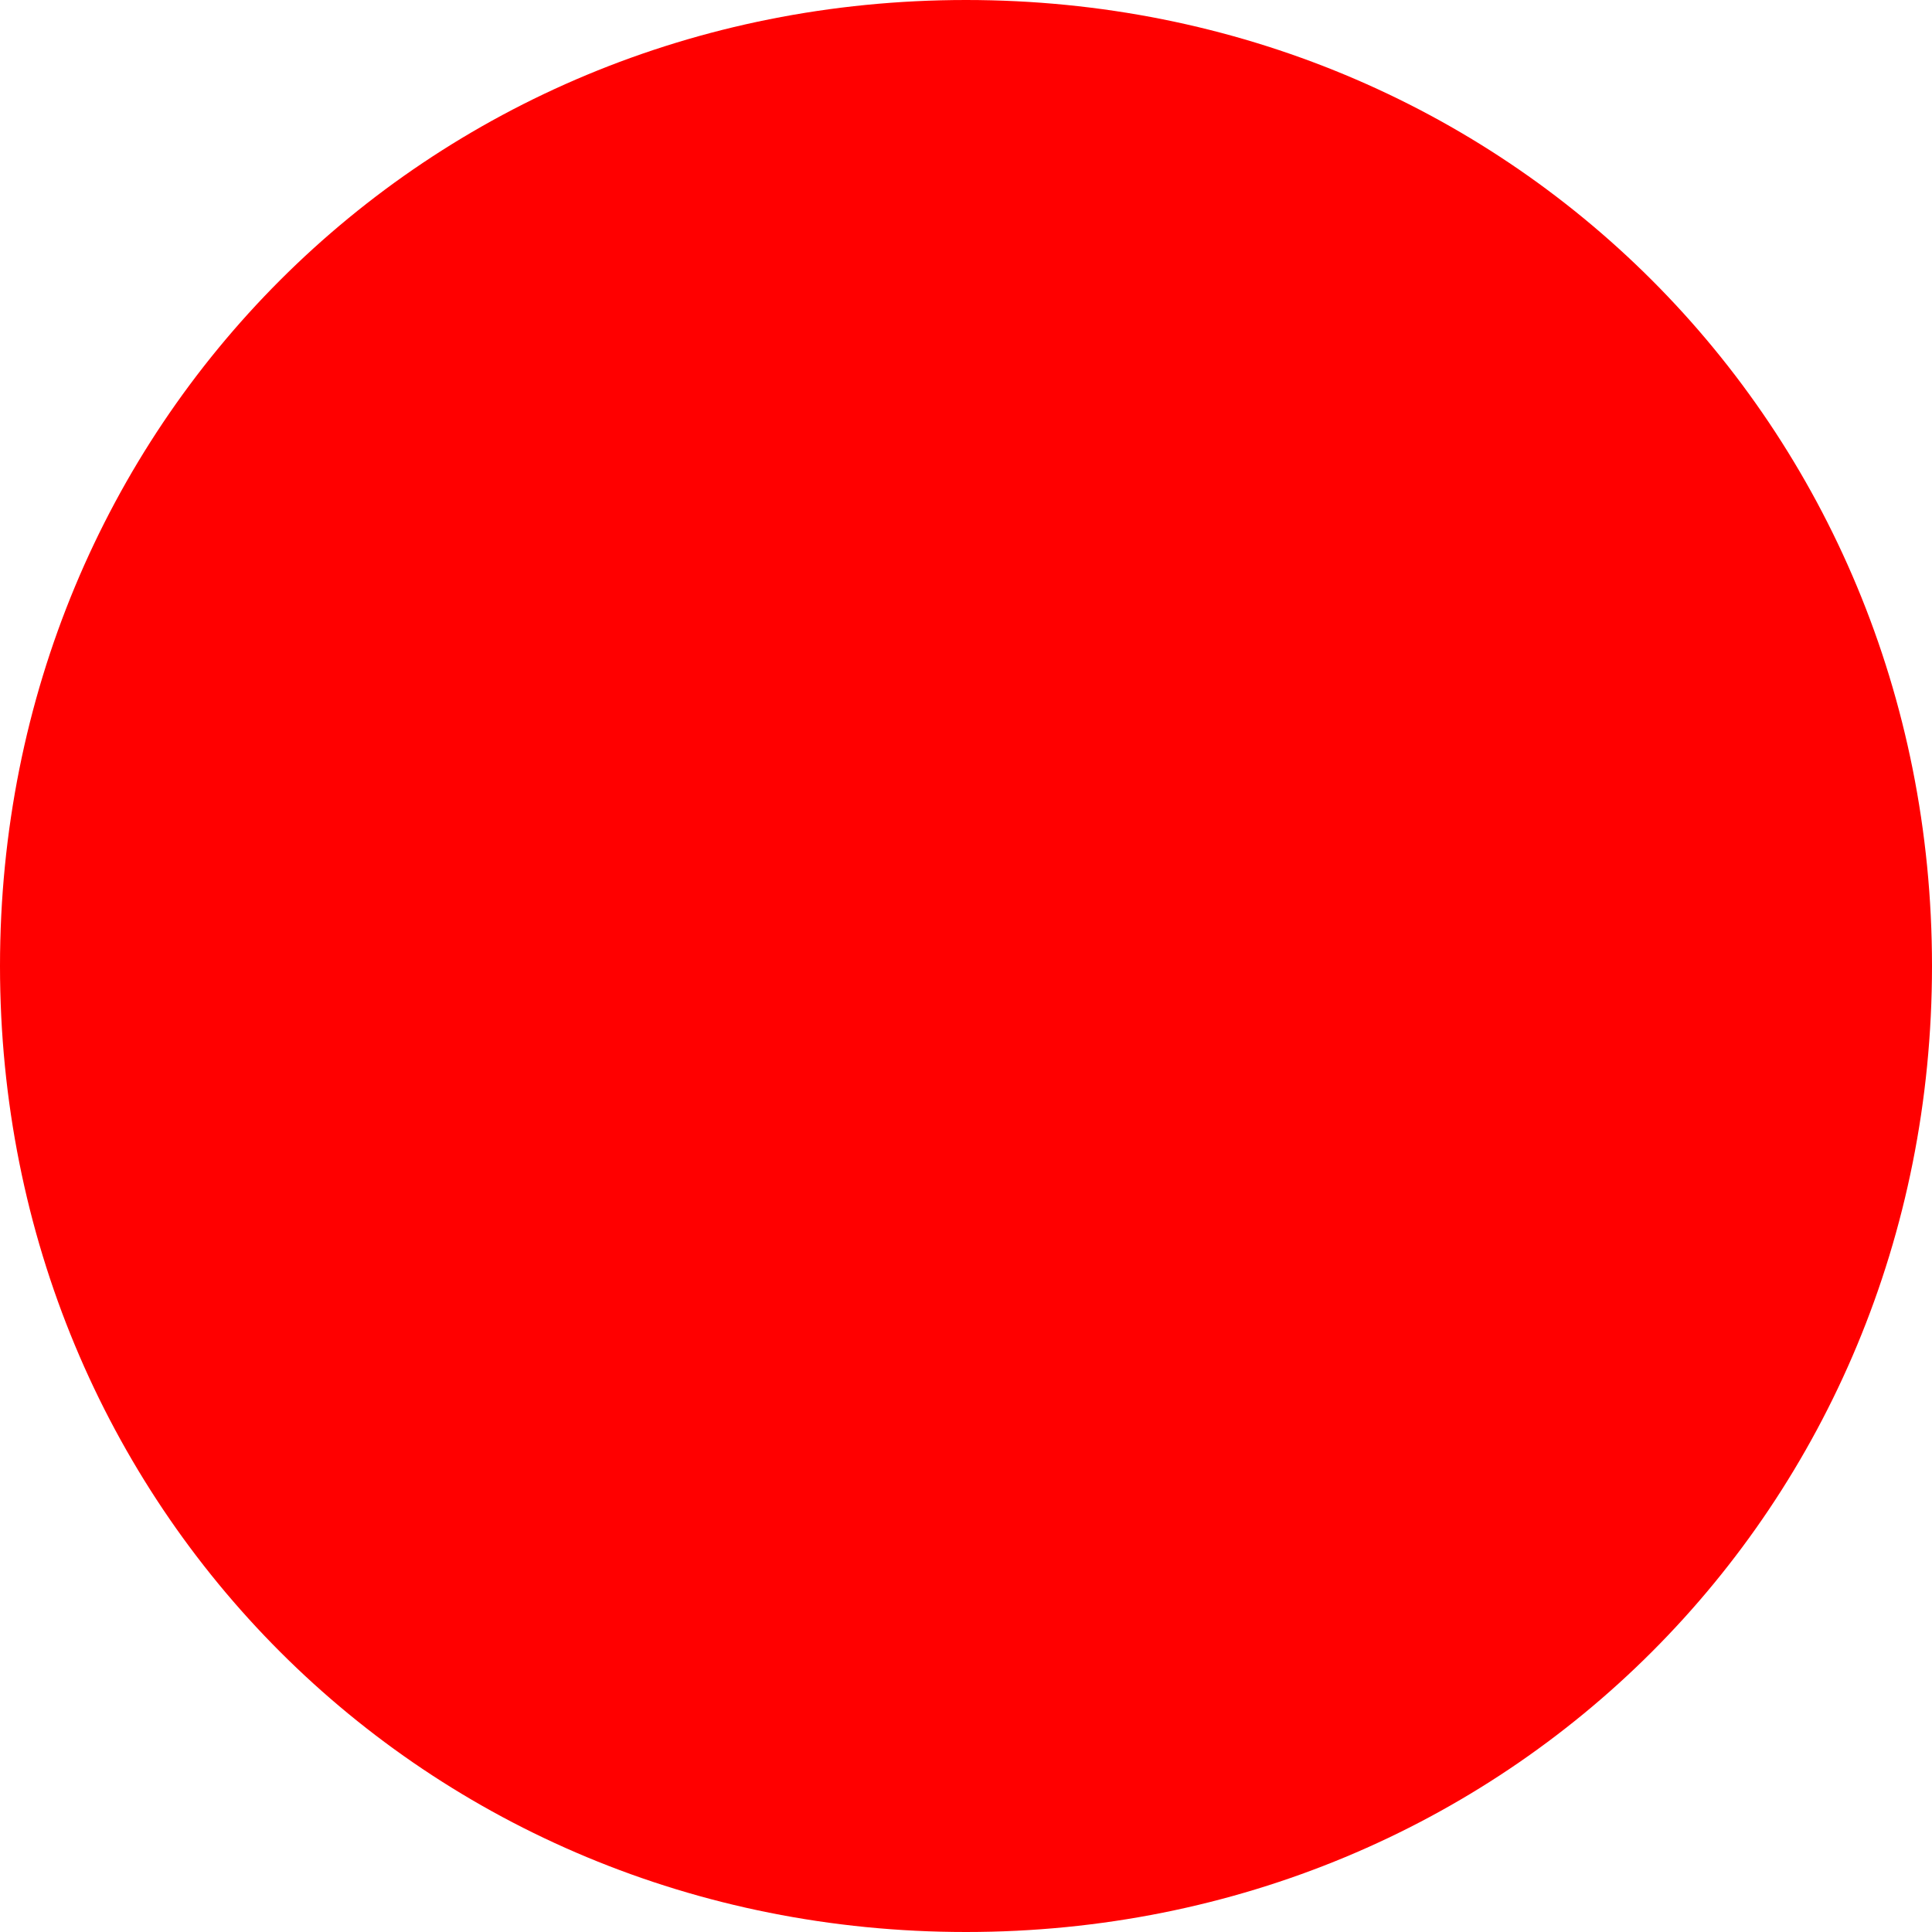
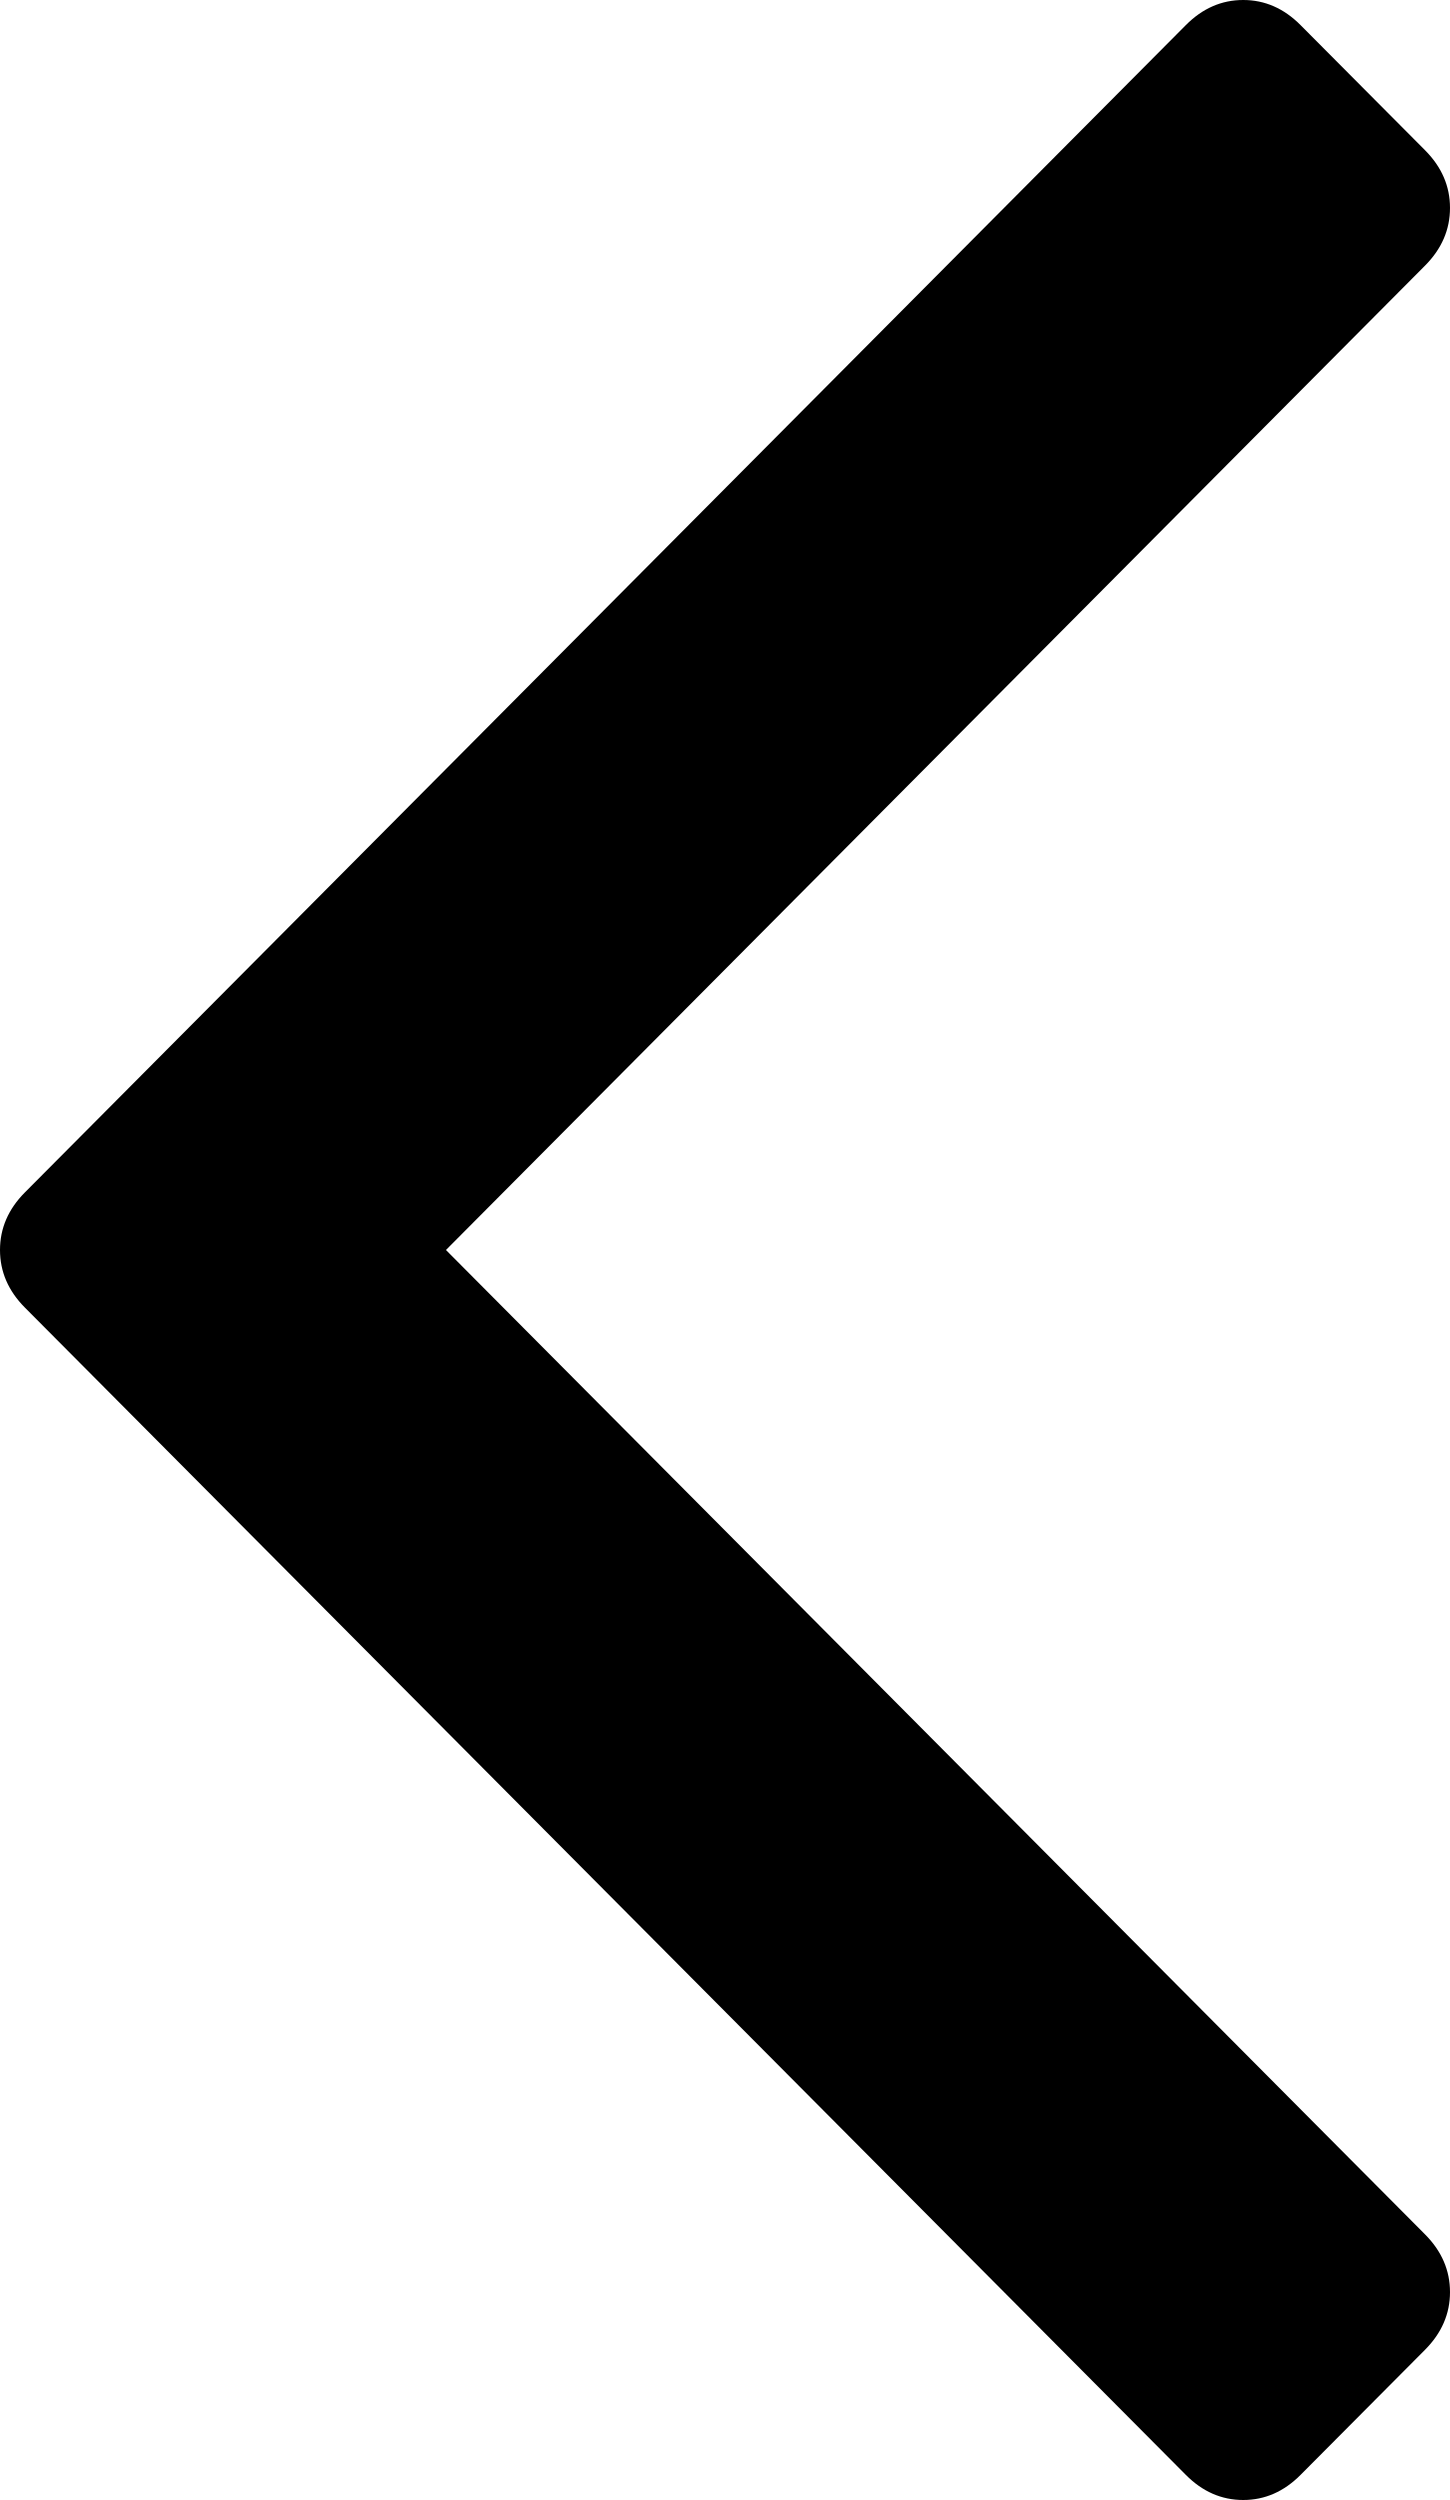
- <svg xmlns="http://www.w3.org/2000/svg" version="1.1" width="50px" height="50px">
-   <g transform="matrix(1 0 0 1 -930 -840 )">
-     <path d="M 955 840  C 969 840  980 851  980 865  C 980 879  969 890  955 890  C 941 890  930 879  930 865  C 930 851  941 840  955 840  Z " fill-rule="nonzero" fill="#ff0000" stroke="none" />
+ <svg xmlns="http://www.w3.org/2000/svg" version="1.1" width="29px" height="50px">
+   <g transform="matrix(1 0 0 1 -51 -564 )">
+     <path d="M 28.502 3.006  C 28.834 3.34  29 3.724  29 4.158  C 29 4.593  28.834 4.977  28.502 5.311  L 8.919 25  L 28.502 44.689  C 28.834 45.023  29 45.407  29 45.842  C 29 46.276  28.834 46.66  28.502 46.994  L 26.01 49.499  C 25.678 49.833  25.296 50  24.864 50  C 24.432 50  24.05 49.833  23.718 49.499  L 0.498 26.152  C 0.166 25.818  0 25.434  0 25  C 0 24.566  0.166 24.182  0.498 23.848  L 23.718 0.501  C 24.05 0.167  24.432 0  24.864 0  C 25.296 0  25.678 0.167  26.01 0.501  L 28.502 3.006  Z " fill-rule="nonzero" fill="#000000" stroke="none" transform="matrix(1 0 0 1 51 564 )" />
  </g>
</svg>
